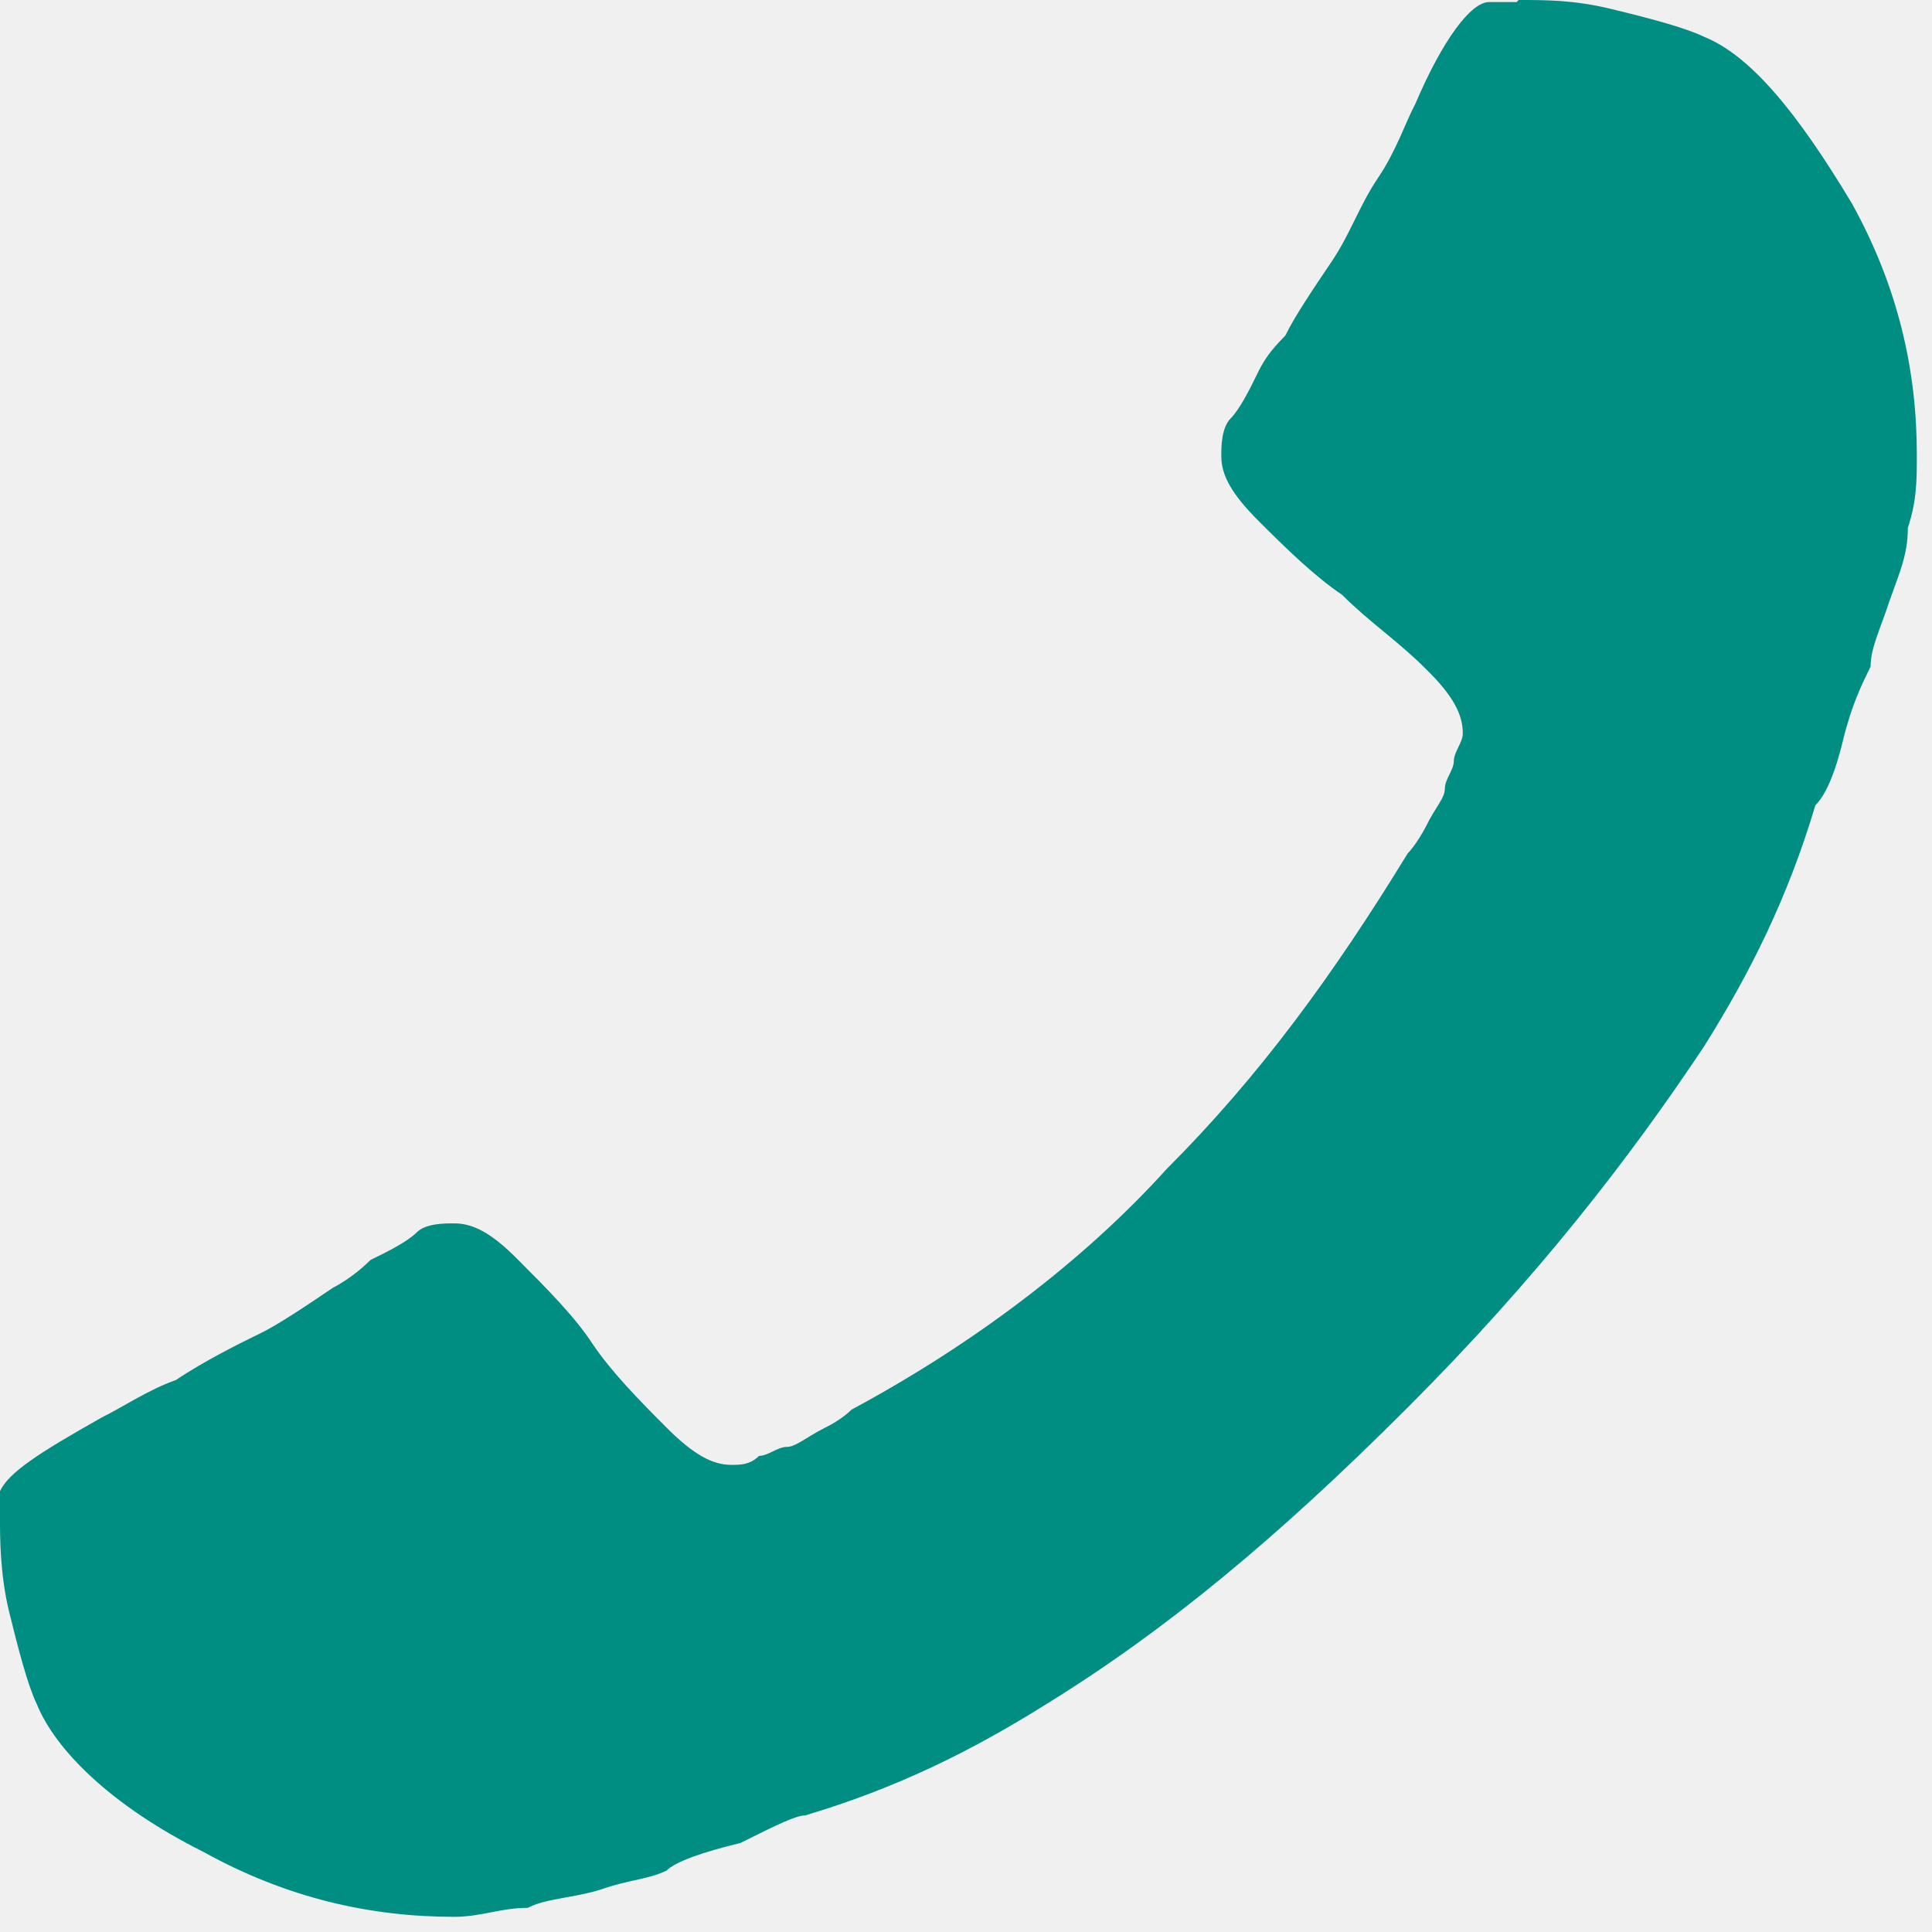
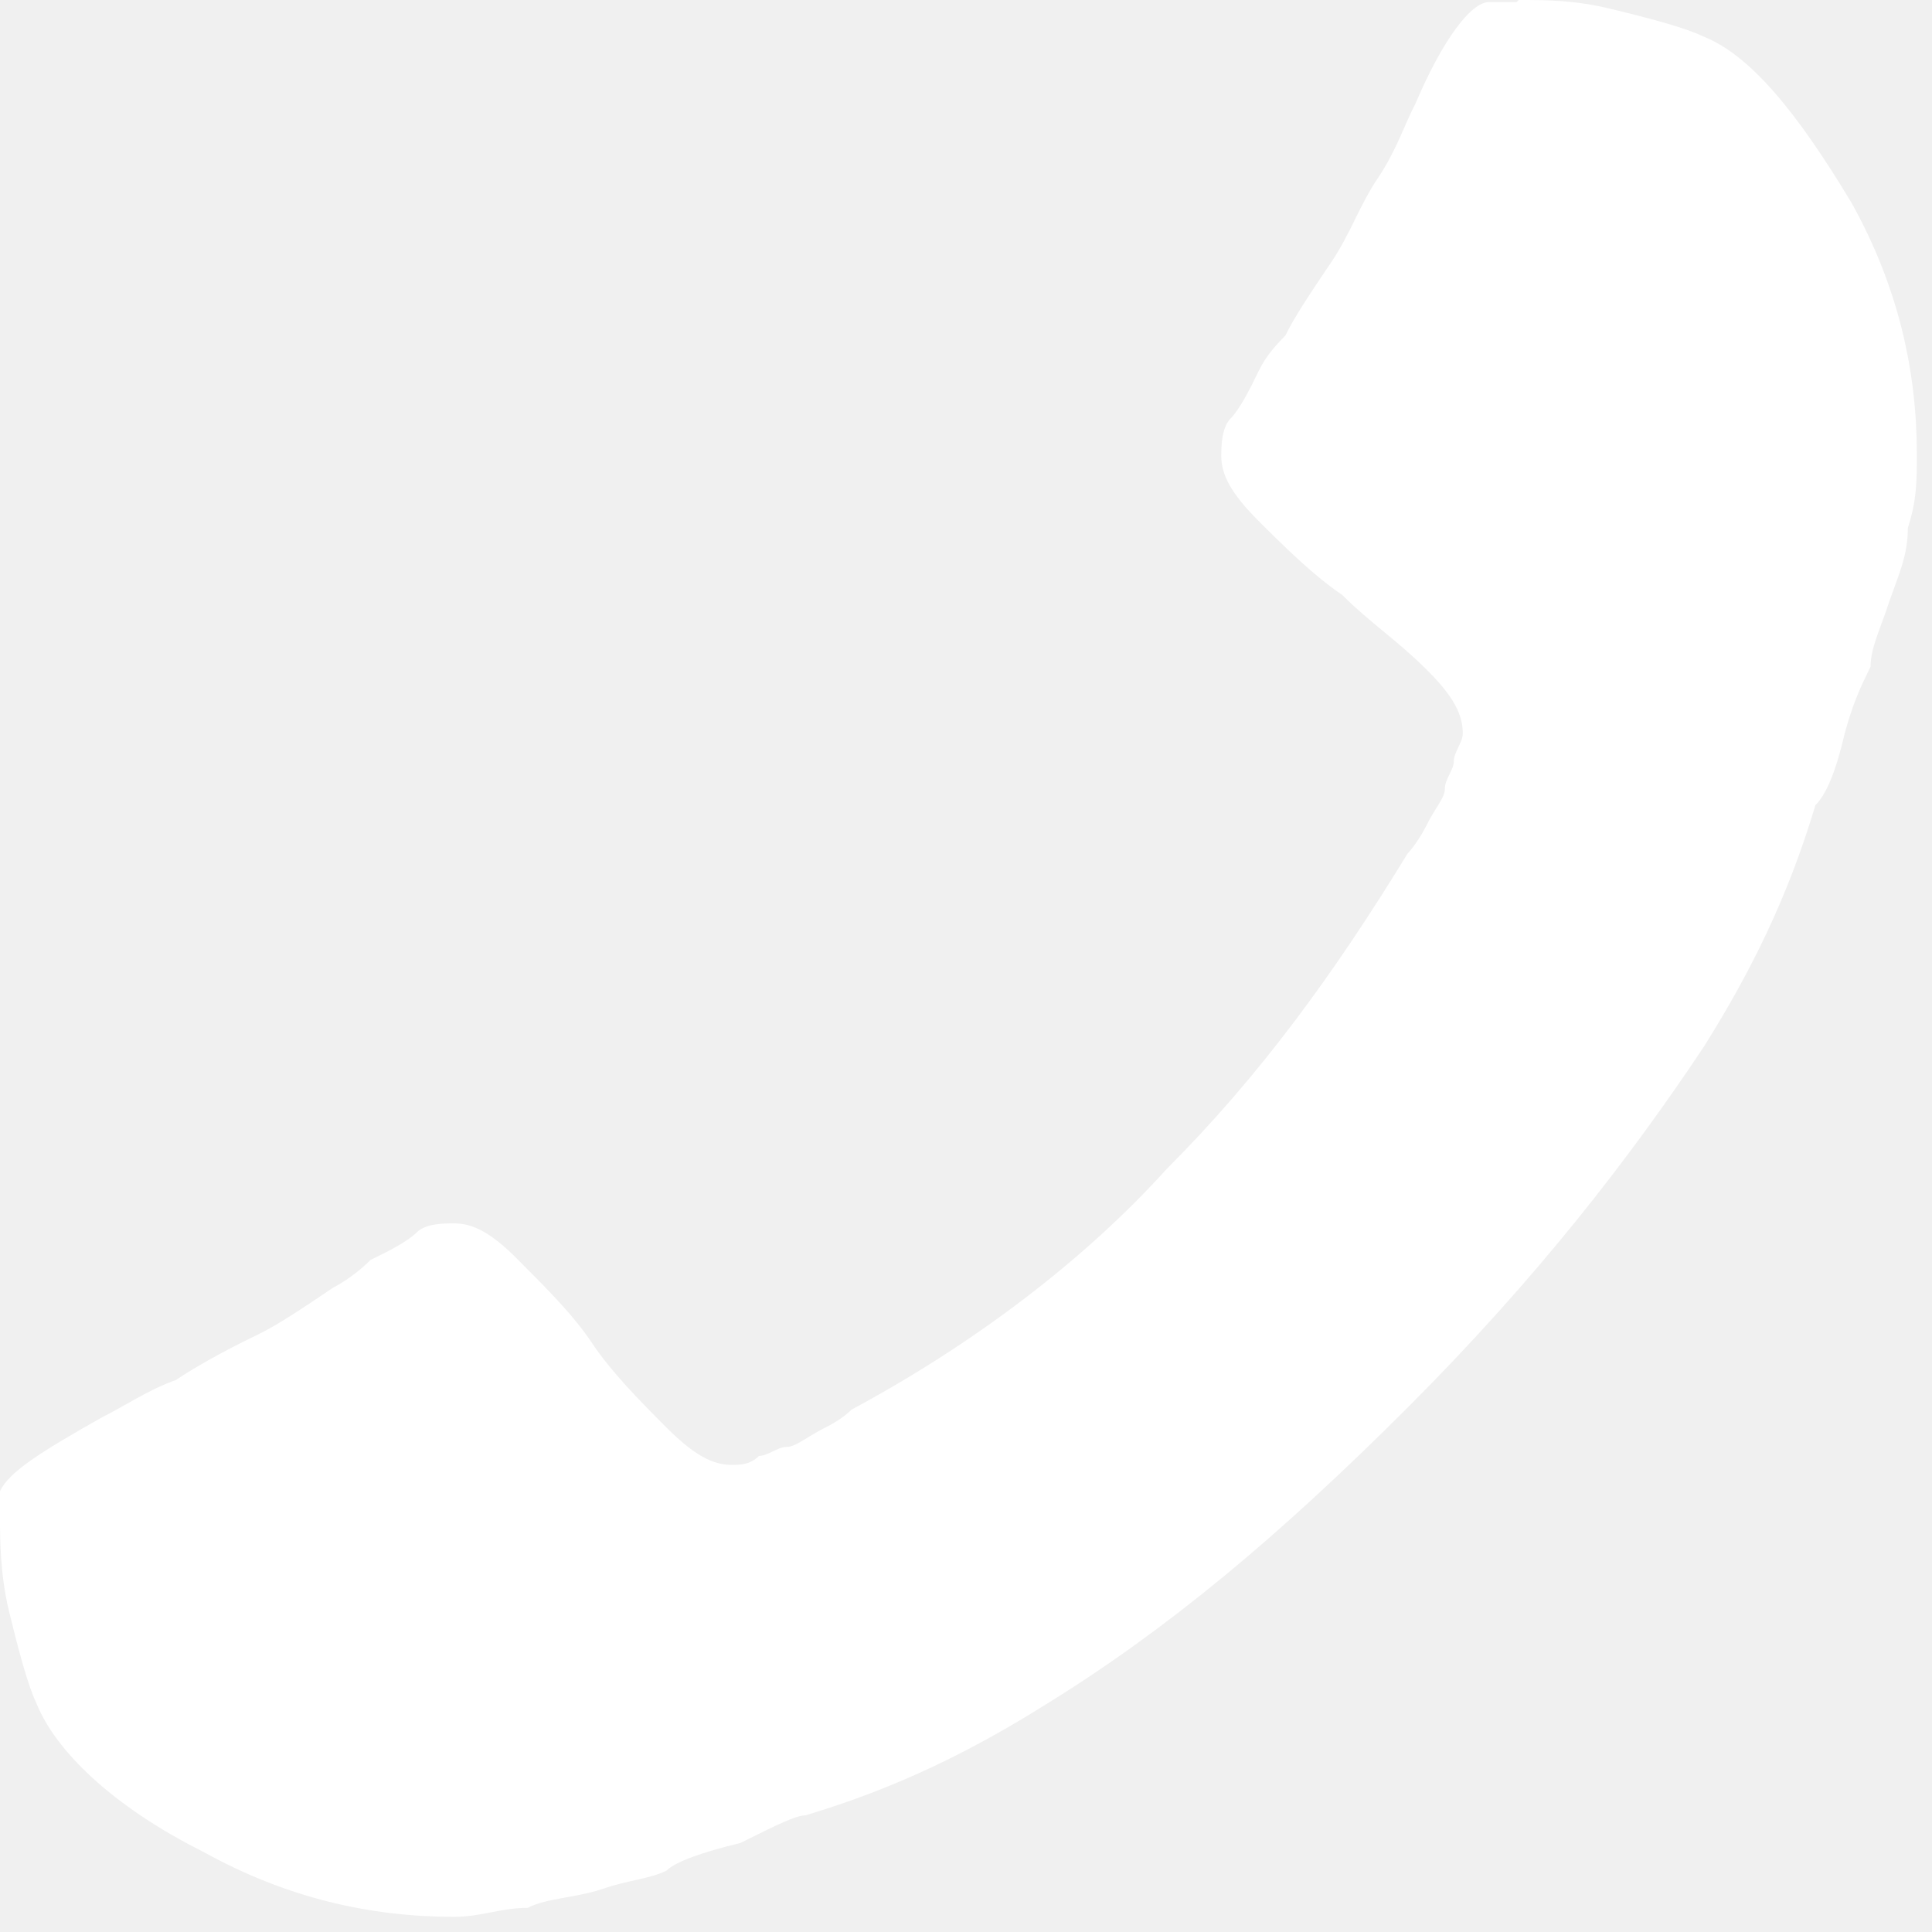
<svg xmlns="http://www.w3.org/2000/svg" width="28" height="28" viewBox="0 0 28 28" fill="none">
-   <path d="M22.01 0C22.41 0 22.82 4.88758e-06 23.35 0.13C23.89 0.26 24.42 0.4 24.69 0.53C25.36 0.8 26.03 1.6 26.84 2.95C27.51 4.16 27.78 5.37 27.78 6.58C27.78 6.98 27.78 7.25 27.65 7.65C27.65 8.05 27.52 8.32 27.38 8.72C27.25 9.12 27.11 9.39 27.11 9.66C26.98 9.93 26.84 10.2 26.71 10.73C26.58 11.27 26.44 11.54 26.31 11.67C25.91 13.01 25.37 14.09 24.7 15.16C23.63 16.77 22.28 18.52 20.4 20.4C18.52 22.28 16.91 23.62 15.16 24.7C14.09 25.37 13.01 25.91 11.67 26.31C11.54 26.31 11.27 26.44 10.73 26.71C10.19 26.84 9.79 26.98 9.66 27.11C9.39 27.24 9.12 27.24 8.72 27.38C8.32 27.51 7.91 27.51 7.65 27.65C7.25 27.65 6.98 27.78 6.58 27.78C5.37 27.78 4.16 27.51 2.95 26.84C1.61 26.17 0.8 25.36 0.53 24.69C0.4 24.42 0.26 23.88 0.13 23.35C-2.74181e-06 22.81 0 22.28 0 22.01V21.61C0.13 21.34 0.54 21.07 1.48 20.54C1.75 20.41 2.15 20.14 2.55 20C2.95 19.73 3.49 19.46 3.76 19.33C4.03 19.2 4.43 18.93 4.83 18.66C4.83 18.66 5.1 18.53 5.37 18.26C5.64 18.13 5.91 17.99 6.04 17.86C6.17 17.73 6.44 17.73 6.58 17.73C6.85 17.73 7.12 17.86 7.52 18.27C7.92 18.67 8.33 19.08 8.59 19.48C8.86 19.88 9.26 20.29 9.66 20.69C10.06 21.09 10.33 21.23 10.6 21.23C10.73 21.23 10.87 21.23 11 21.1C11.13 21.1 11.27 20.97 11.4 20.97C11.53 20.97 11.67 20.84 11.94 20.7C12.21 20.57 12.34 20.43 12.34 20.43C14.09 19.49 15.7 18.28 16.91 16.94C18.25 15.6 19.33 14.12 20.4 12.37C20.4 12.37 20.53 12.24 20.67 11.97C20.8 11.7 20.94 11.57 20.94 11.43C20.94 11.29 21.07 11.16 21.07 11.03C21.07 10.9 21.2 10.76 21.2 10.63C21.2 10.36 21.07 10.09 20.66 9.69C20.26 9.29 19.85 9.02 19.45 8.62C19.05 8.35 18.64 7.95 18.24 7.55C17.84 7.15 17.7 6.88 17.7 6.61C17.7 6.48 17.7 6.21 17.83 6.07C17.96 5.94 18.1 5.67 18.23 5.4C18.36 5.13 18.5 5 18.63 4.86C18.76 4.59 19.03 4.19 19.3 3.79C19.57 3.39 19.7 2.98 19.97 2.58C20.24 2.18 20.37 1.77 20.51 1.51C20.91 0.57 21.32 0.03 21.58 0.03H21.98L22.01 0Z" fill="#008D82" />
+   <path d="M22.01 0C22.41 0 22.82 4.88758e-06 23.35 0.13C23.89 0.26 24.42 0.4 24.69 0.53C25.36 0.8 26.03 1.6 26.84 2.95C27.51 4.16 27.78 5.37 27.78 6.58C27.78 6.98 27.78 7.25 27.65 7.65C27.65 8.05 27.52 8.32 27.38 8.72C27.25 9.12 27.11 9.39 27.11 9.66C26.98 9.93 26.84 10.2 26.71 10.73C26.58 11.27 26.44 11.54 26.31 11.67C25.91 13.01 25.37 14.09 24.7 15.16C23.63 16.77 22.28 18.52 20.4 20.4C18.52 22.28 16.91 23.62 15.16 24.7C14.09 25.37 13.01 25.91 11.67 26.31C11.54 26.31 11.27 26.44 10.73 26.71C10.19 26.84 9.79 26.98 9.66 27.11C9.39 27.24 9.12 27.24 8.72 27.38C8.32 27.51 7.91 27.51 7.65 27.65C7.25 27.65 6.98 27.78 6.58 27.78C5.37 27.78 4.16 27.51 2.95 26.84C1.61 26.17 0.8 25.36 0.53 24.69C0.4 24.42 0.26 23.88 0.13 23.35C-2.74181e-06 22.81 0 22.28 0 22.01V21.61C0.13 21.34 0.54 21.07 1.48 20.54C1.75 20.41 2.15 20.14 2.55 20C2.95 19.73 3.49 19.46 3.76 19.33C4.03 19.2 4.43 18.93 4.83 18.66C4.83 18.66 5.1 18.53 5.37 18.26C5.64 18.13 5.91 17.99 6.04 17.86C6.17 17.73 6.44 17.73 6.58 17.73C6.85 17.73 7.12 17.86 7.52 18.27C7.92 18.67 8.33 19.08 8.59 19.48C8.86 19.88 9.26 20.29 9.66 20.69C10.06 21.09 10.33 21.23 10.6 21.23C10.73 21.23 10.87 21.23 11 21.1C11.13 21.1 11.27 20.97 11.4 20.97C11.53 20.97 11.67 20.84 11.94 20.7C12.21 20.57 12.34 20.43 12.34 20.43C14.09 19.49 15.7 18.28 16.91 16.94C18.25 15.6 19.33 14.12 20.4 12.37C20.4 12.37 20.53 12.24 20.67 11.97C20.8 11.7 20.94 11.57 20.94 11.43C20.94 11.29 21.07 11.16 21.07 11.03C21.07 10.9 21.2 10.76 21.2 10.63C21.2 10.36 21.07 10.09 20.66 9.69C20.26 9.29 19.85 9.02 19.45 8.62C19.05 8.35 18.64 7.95 18.24 7.55C17.84 7.15 17.7 6.88 17.7 6.61C17.7 6.48 17.7 6.21 17.83 6.07C17.96 5.94 18.1 5.67 18.23 5.4C18.36 5.13 18.5 5 18.63 4.86C18.76 4.59 19.03 4.19 19.3 3.79C19.57 3.39 19.7 2.98 19.97 2.58C20.24 2.18 20.37 1.77 20.51 1.51C20.91 0.57 21.32 0.03 21.58 0.03H21.98L22.01 0Z" fill="#fff" />
</svg>
